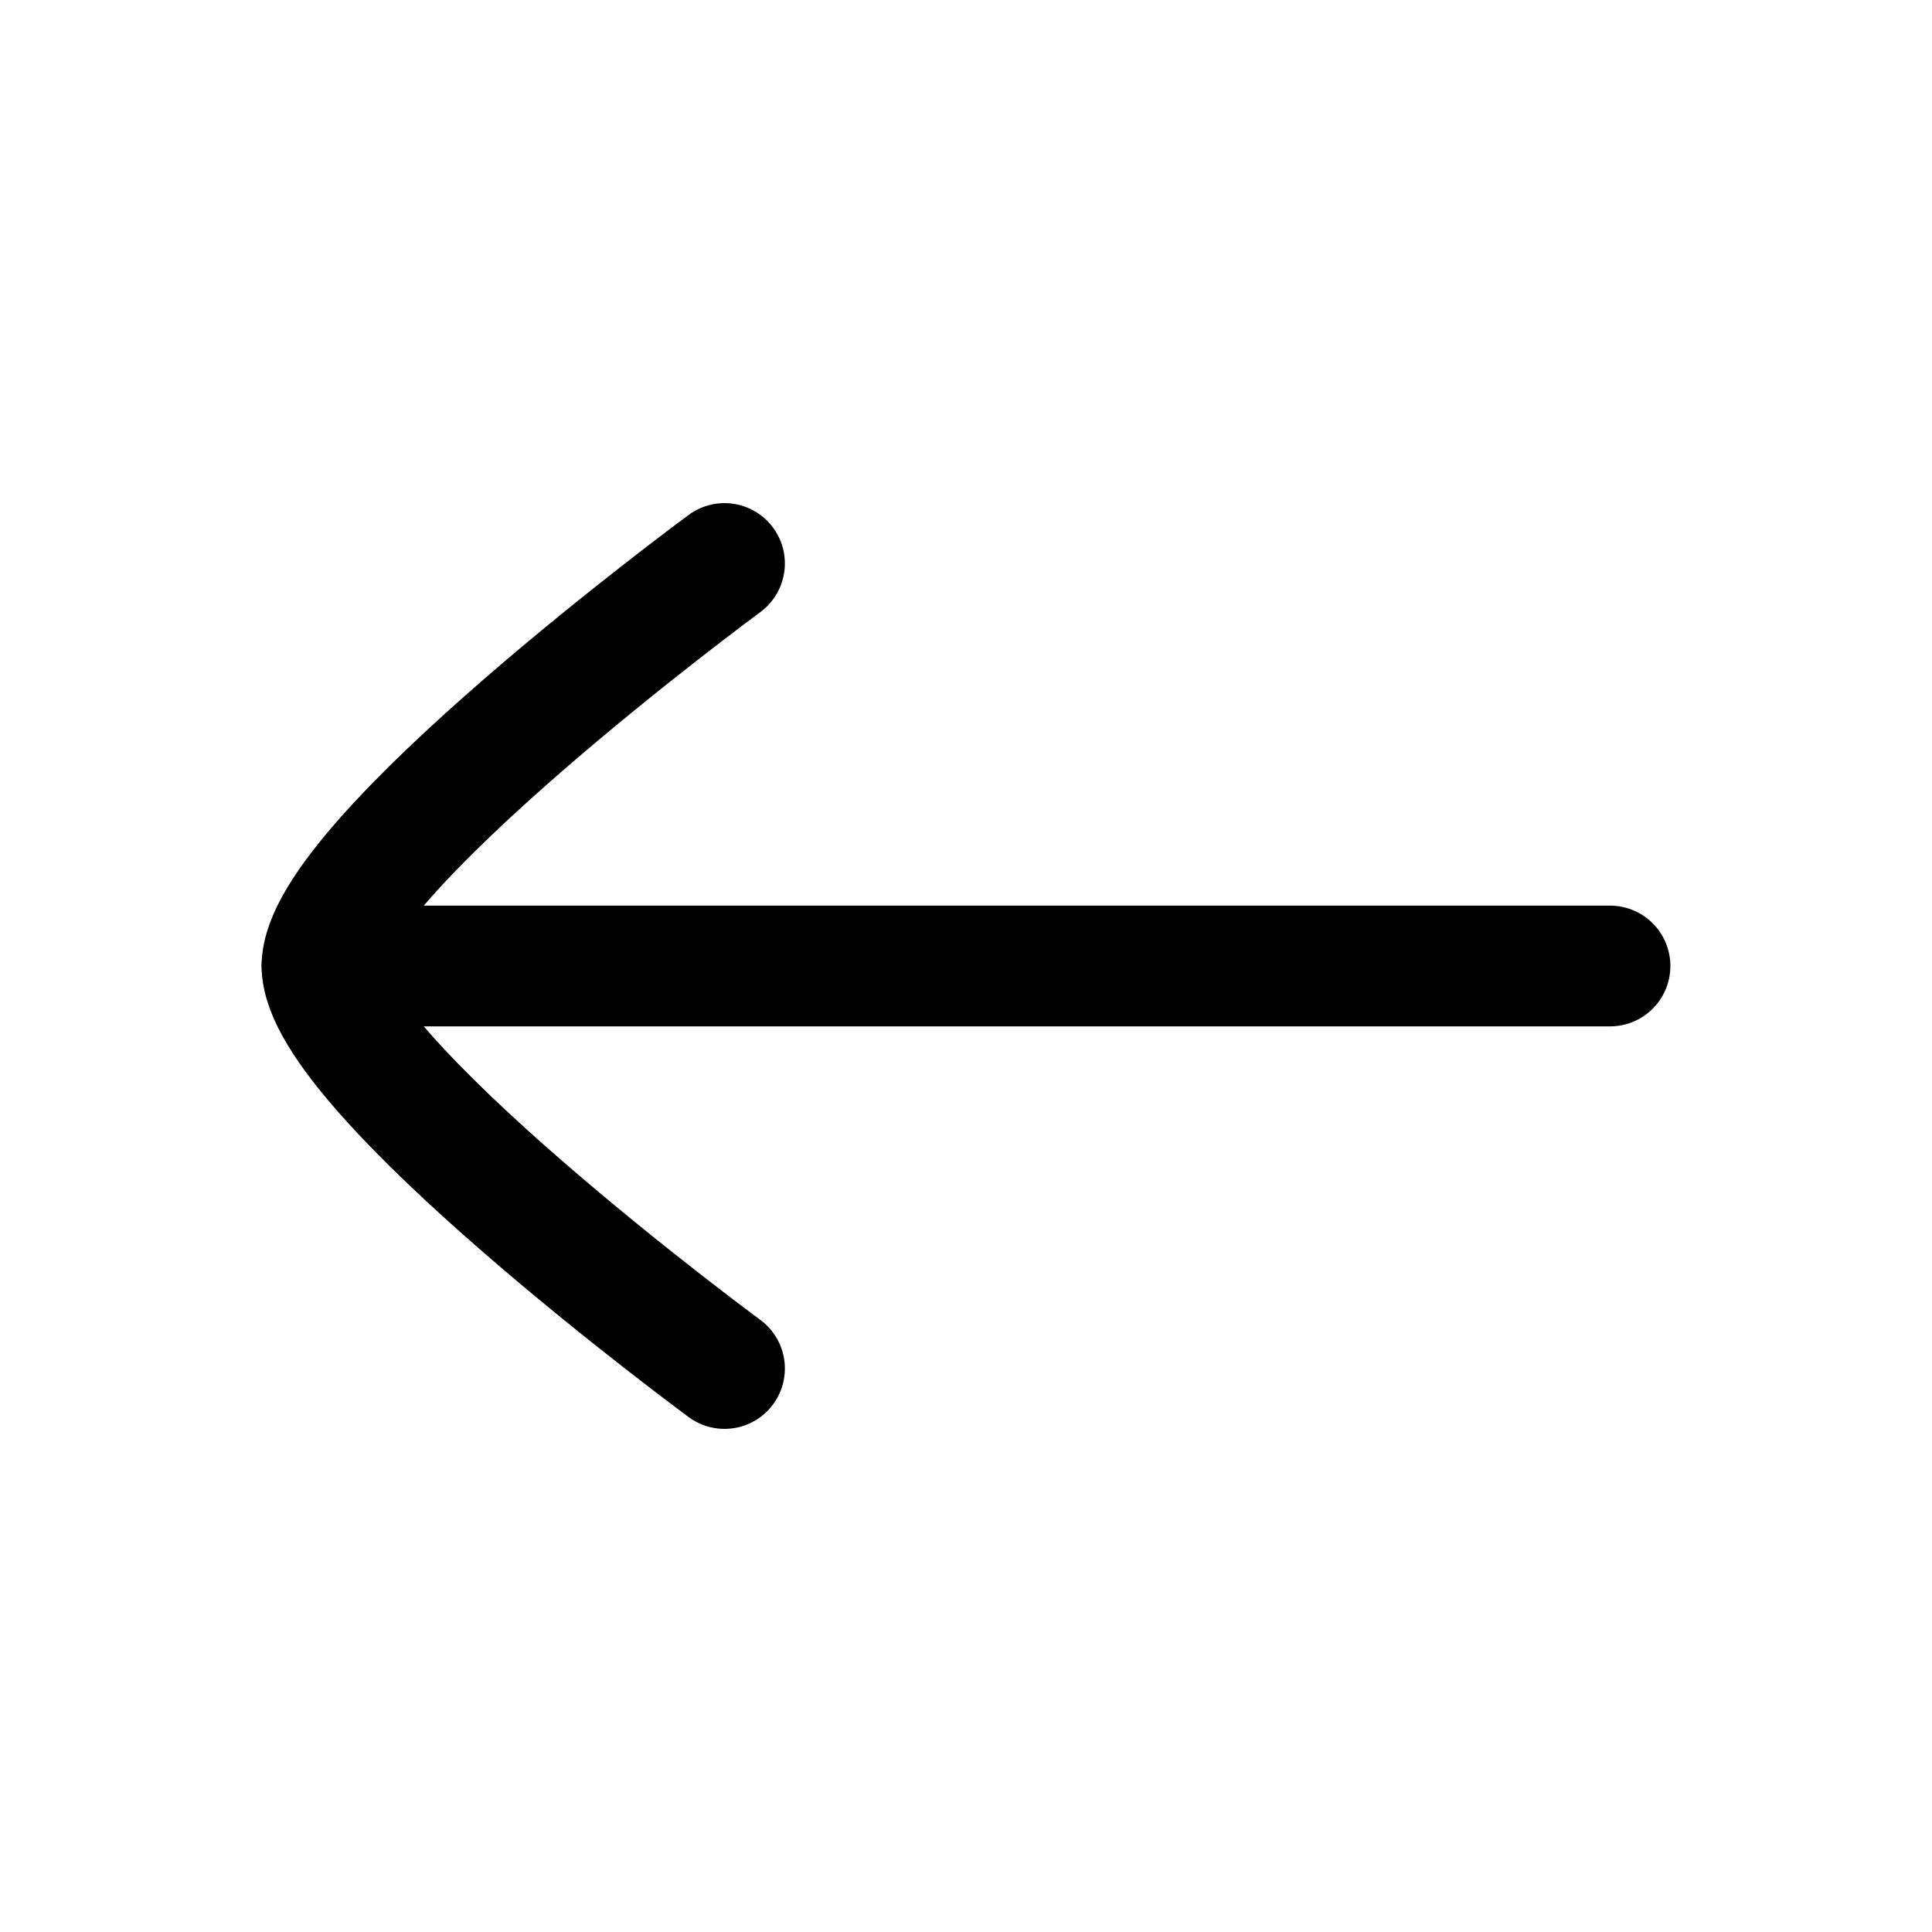
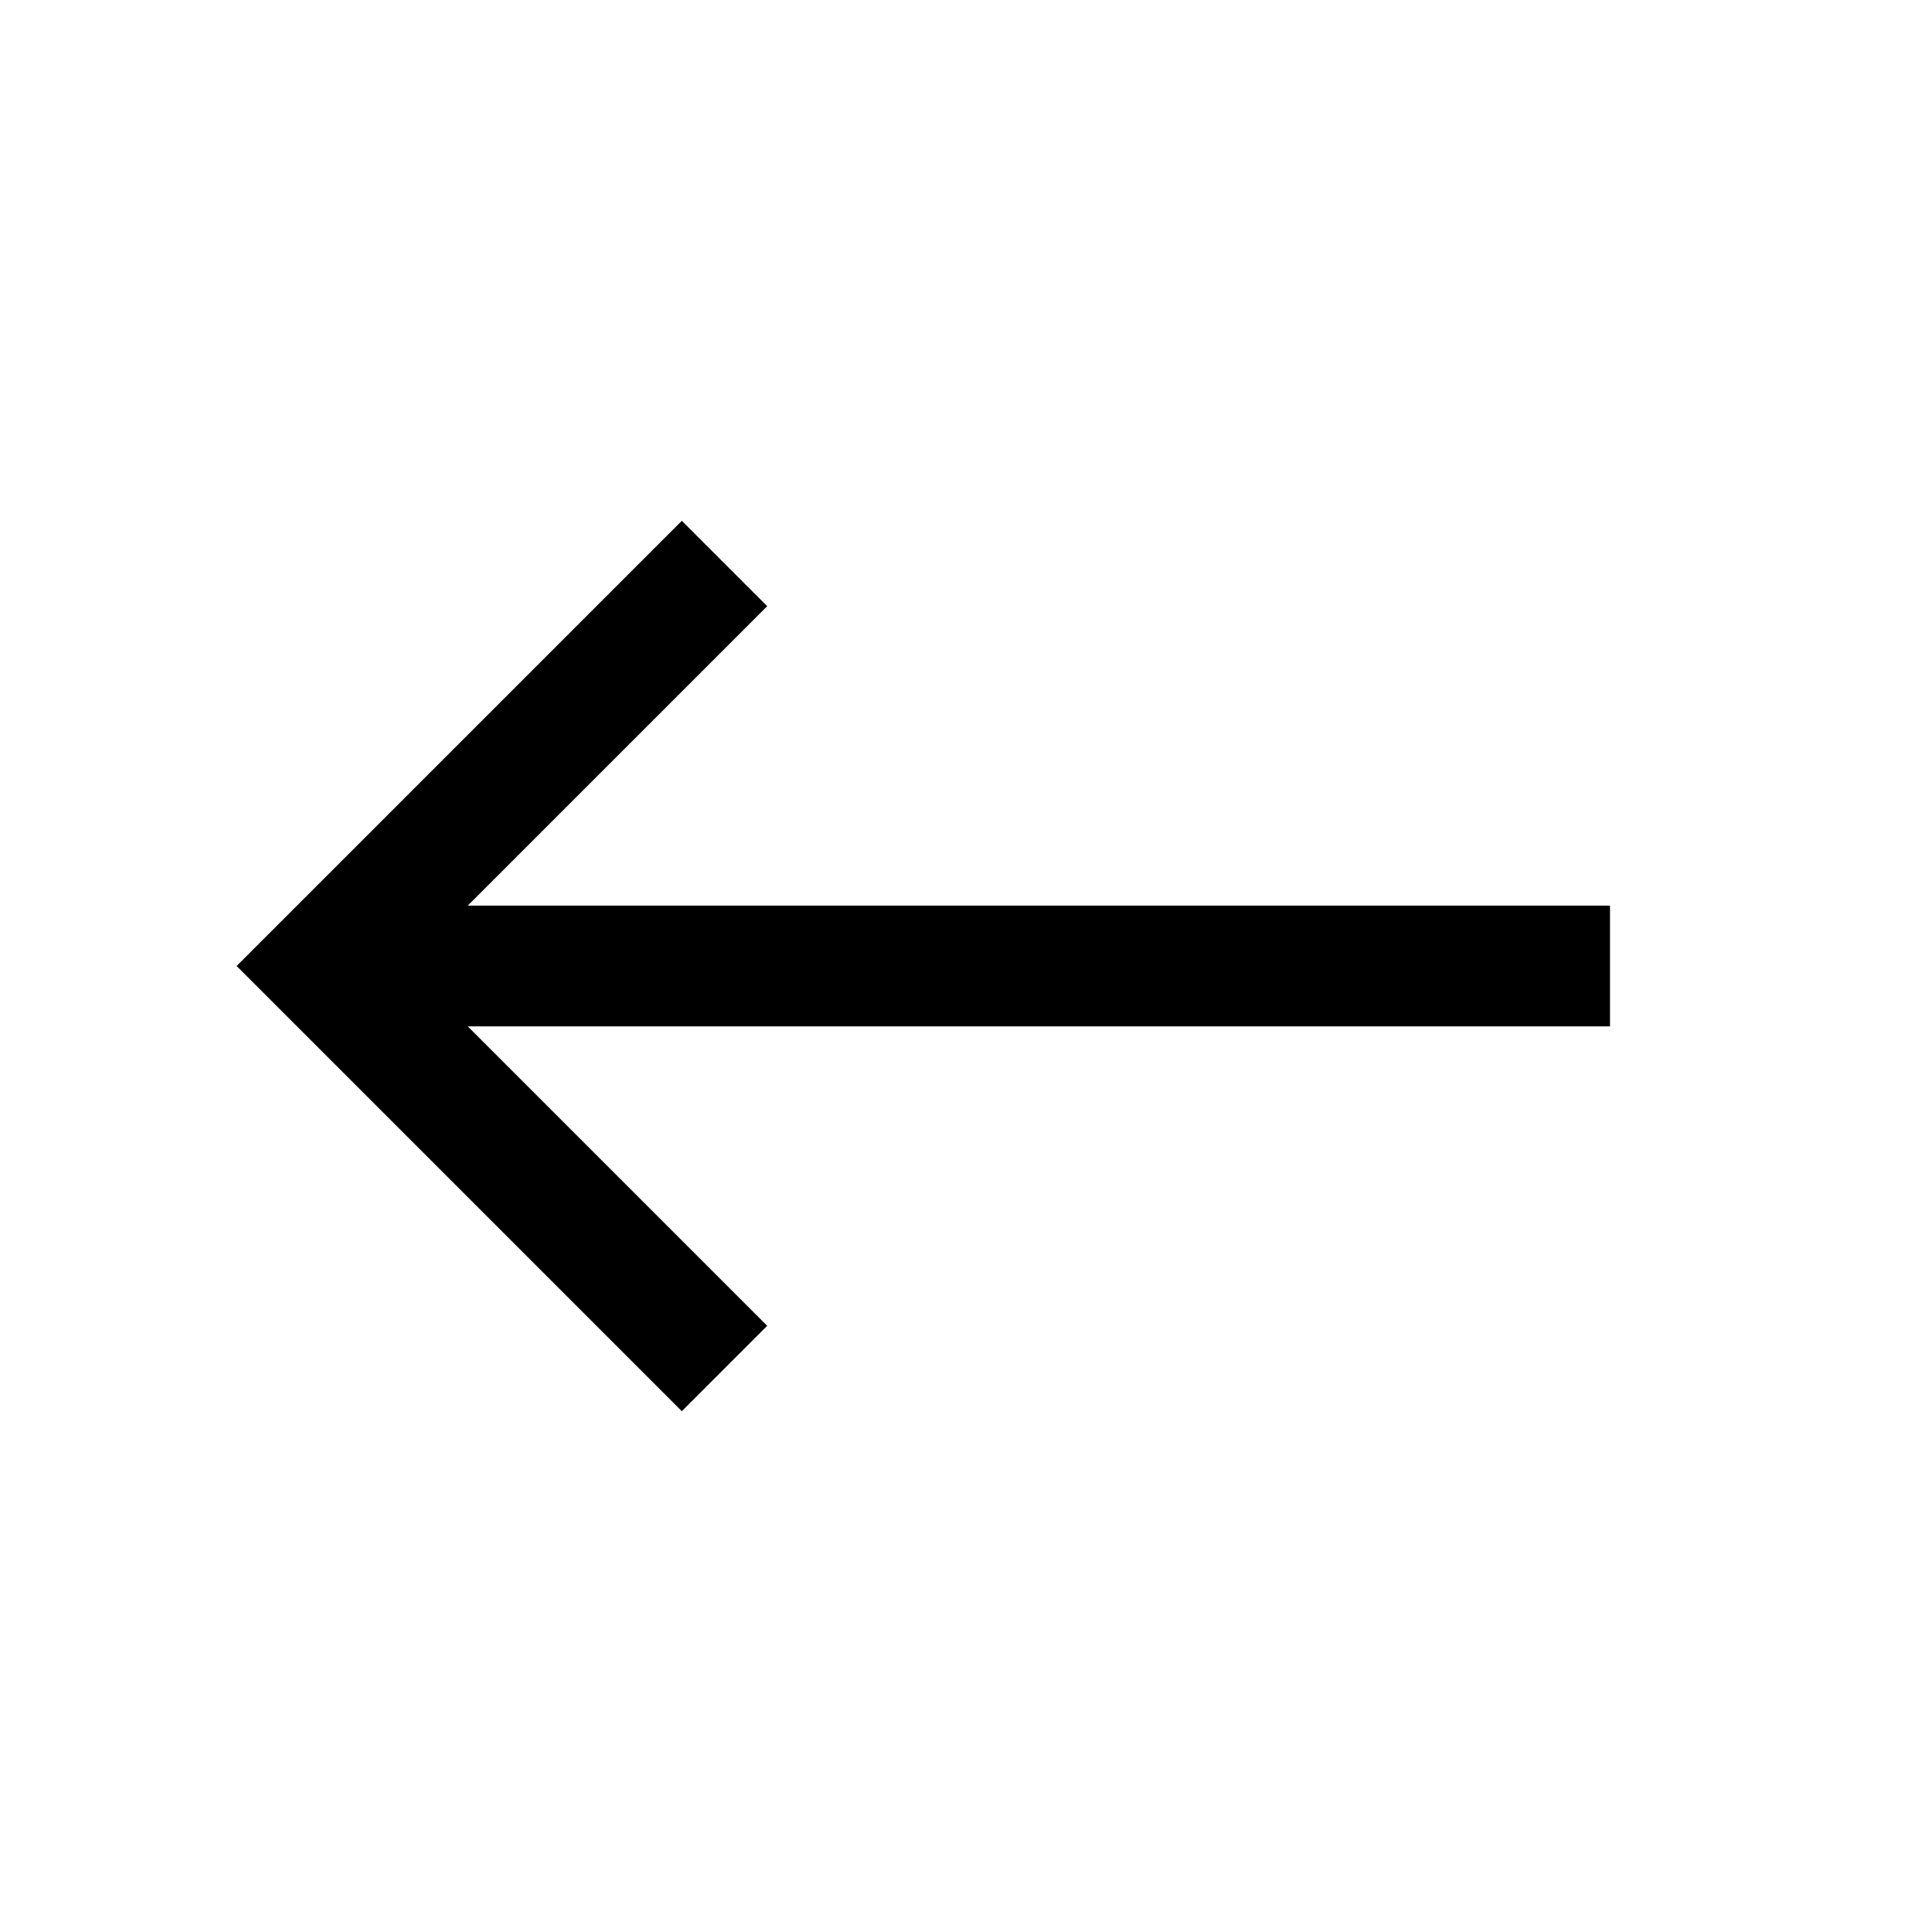
- <svg xmlns="http://www.w3.org/2000/svg" viewBox="0 0 24 24" width="24" height="24" color="#000000" fill="none">
-   <path d="M4 12L20 12" stroke="currentColor" stroke-width="1.5" stroke-linecap="round" stroke-linejoin="round" />
-   <path d="M9 17C9 17 4 13.318 4 12C4 10.682 9 7 9 7" stroke="currentColor" stroke-width="1.5" stroke-linecap="round" stroke-linejoin="round" />
+ <svg xmlns="http://www.w3.org/2000/svg" width="24" height="24" viewBox="0 0 24 24" fill="none" class="injected-svg" data-src="https://cdn.hugeicons.com/icons/arrow-left-02-stroke-sharp.svg" role="img" color="#000000">
+   <path d="M20 12L4.443 12M9 17L4 12L9 7" stroke="#000000" stroke-width="1.5" />
</svg>
